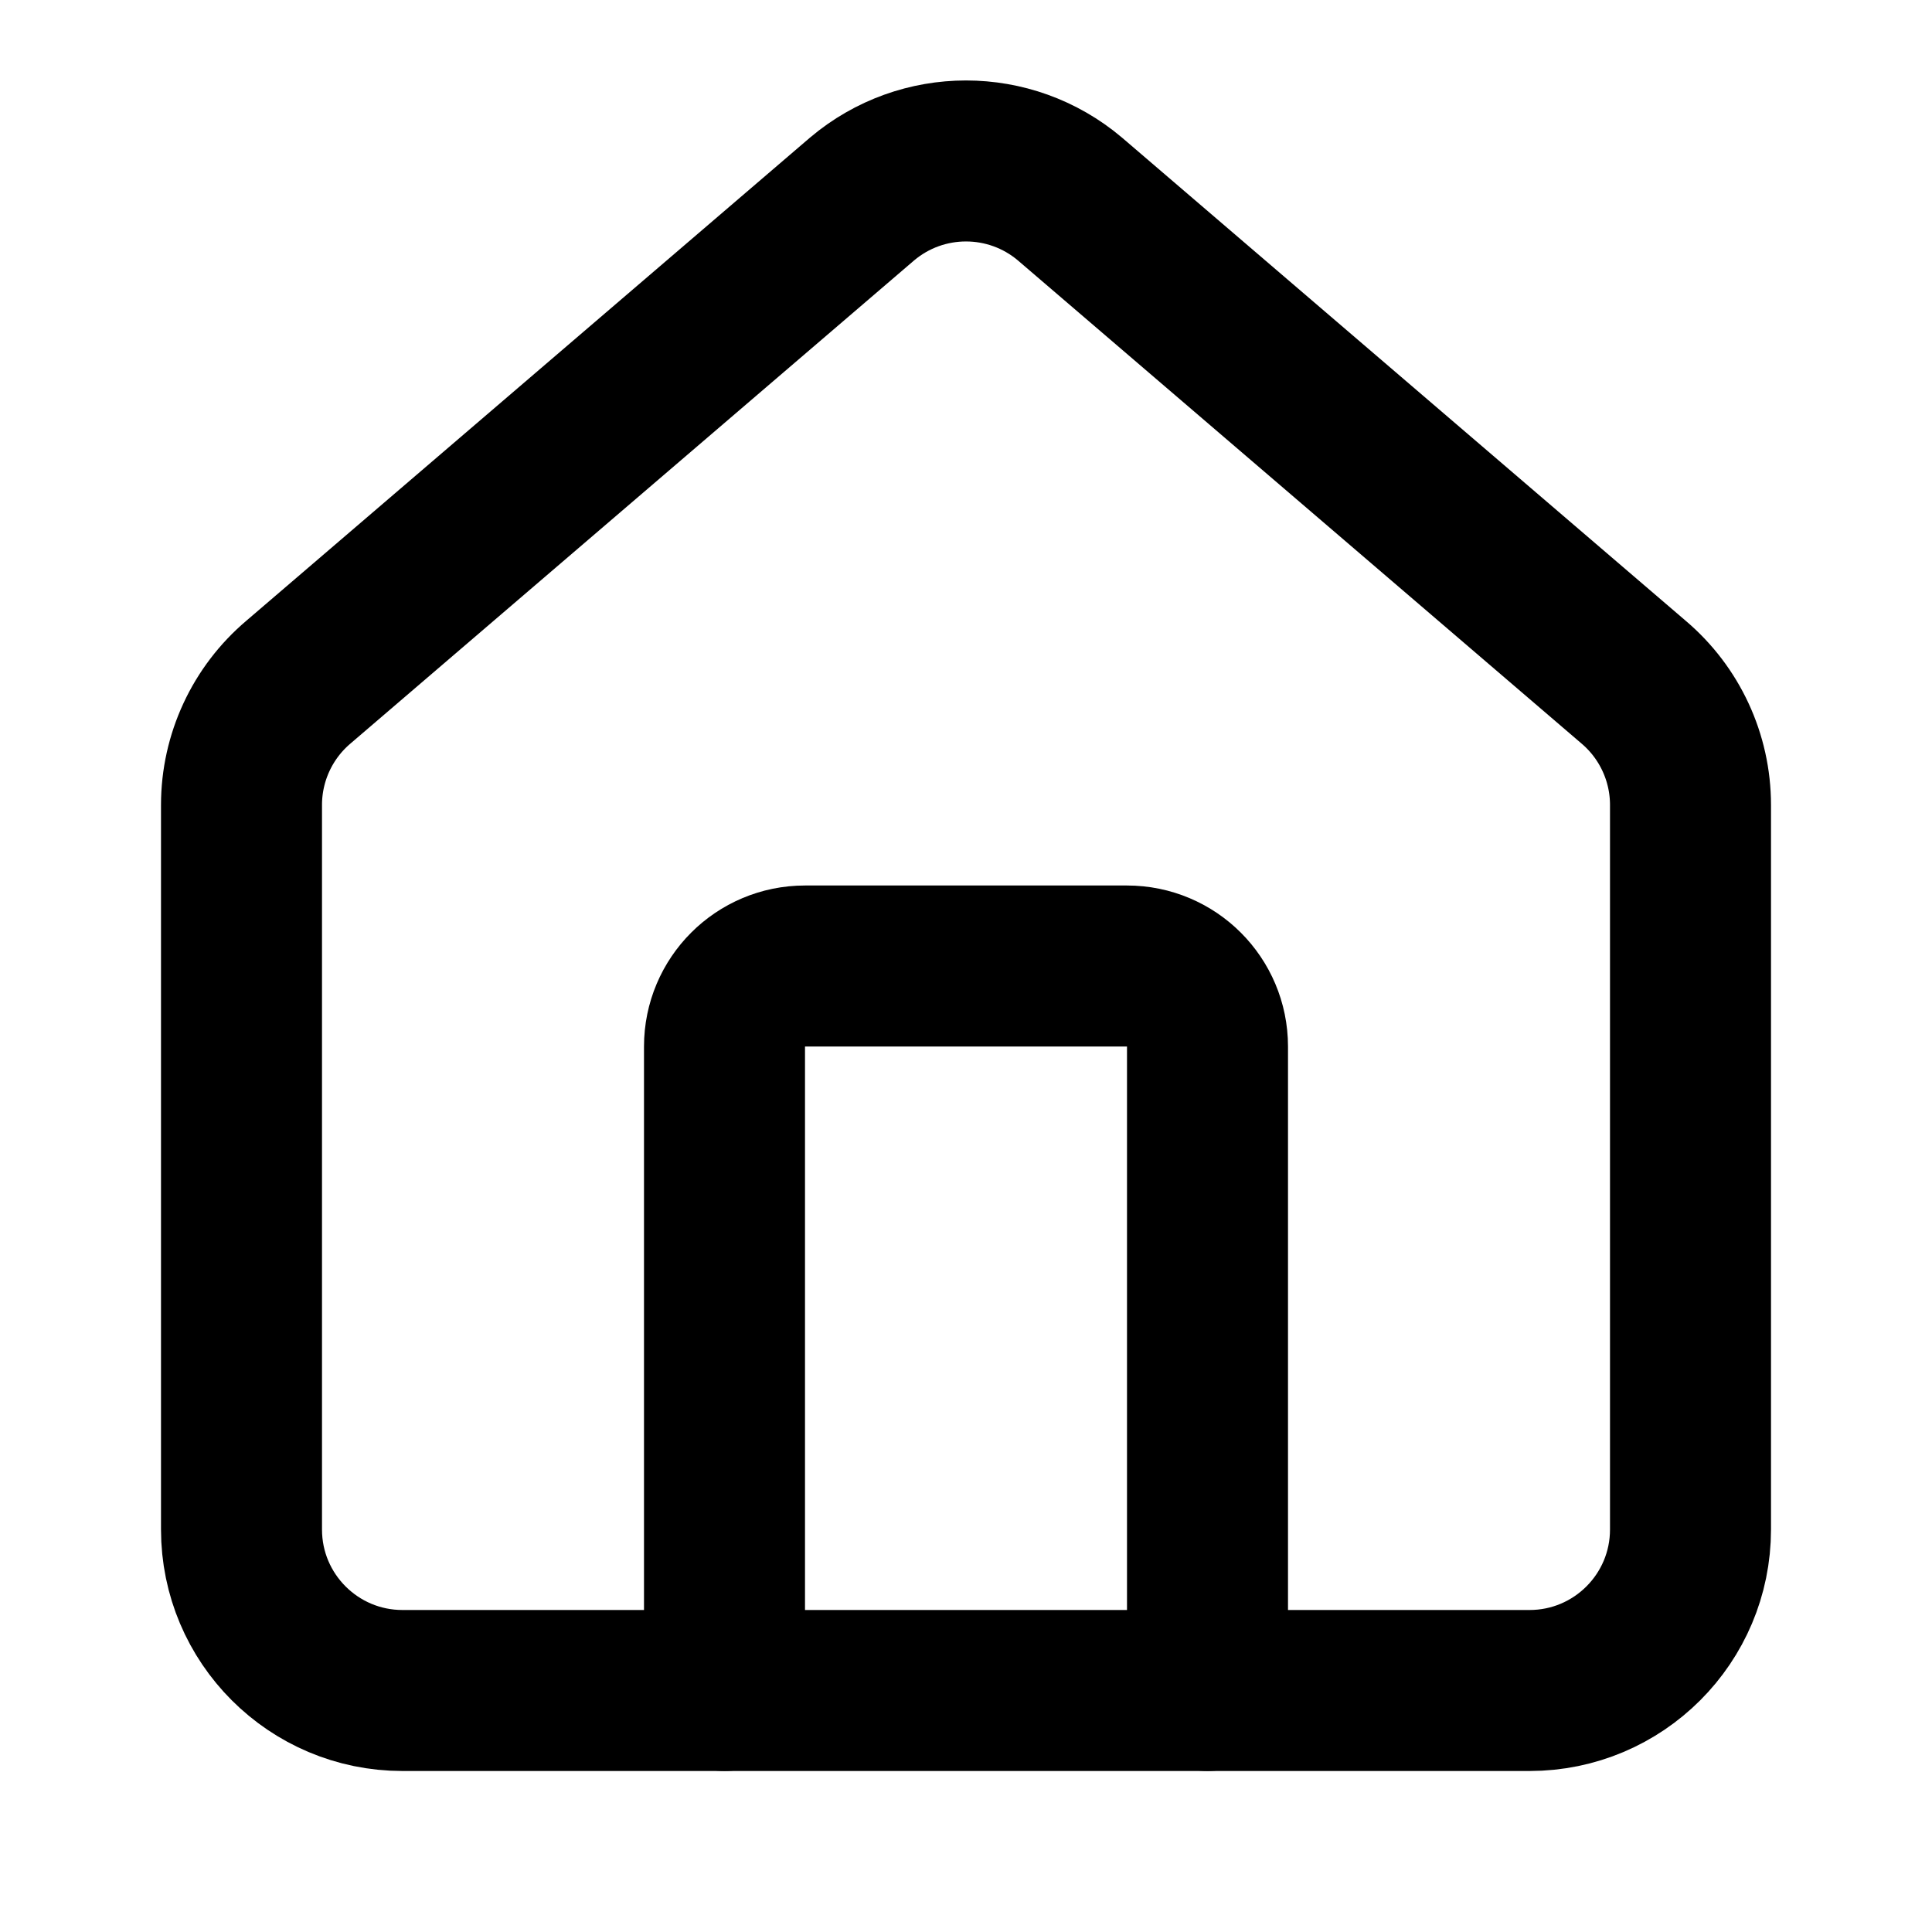
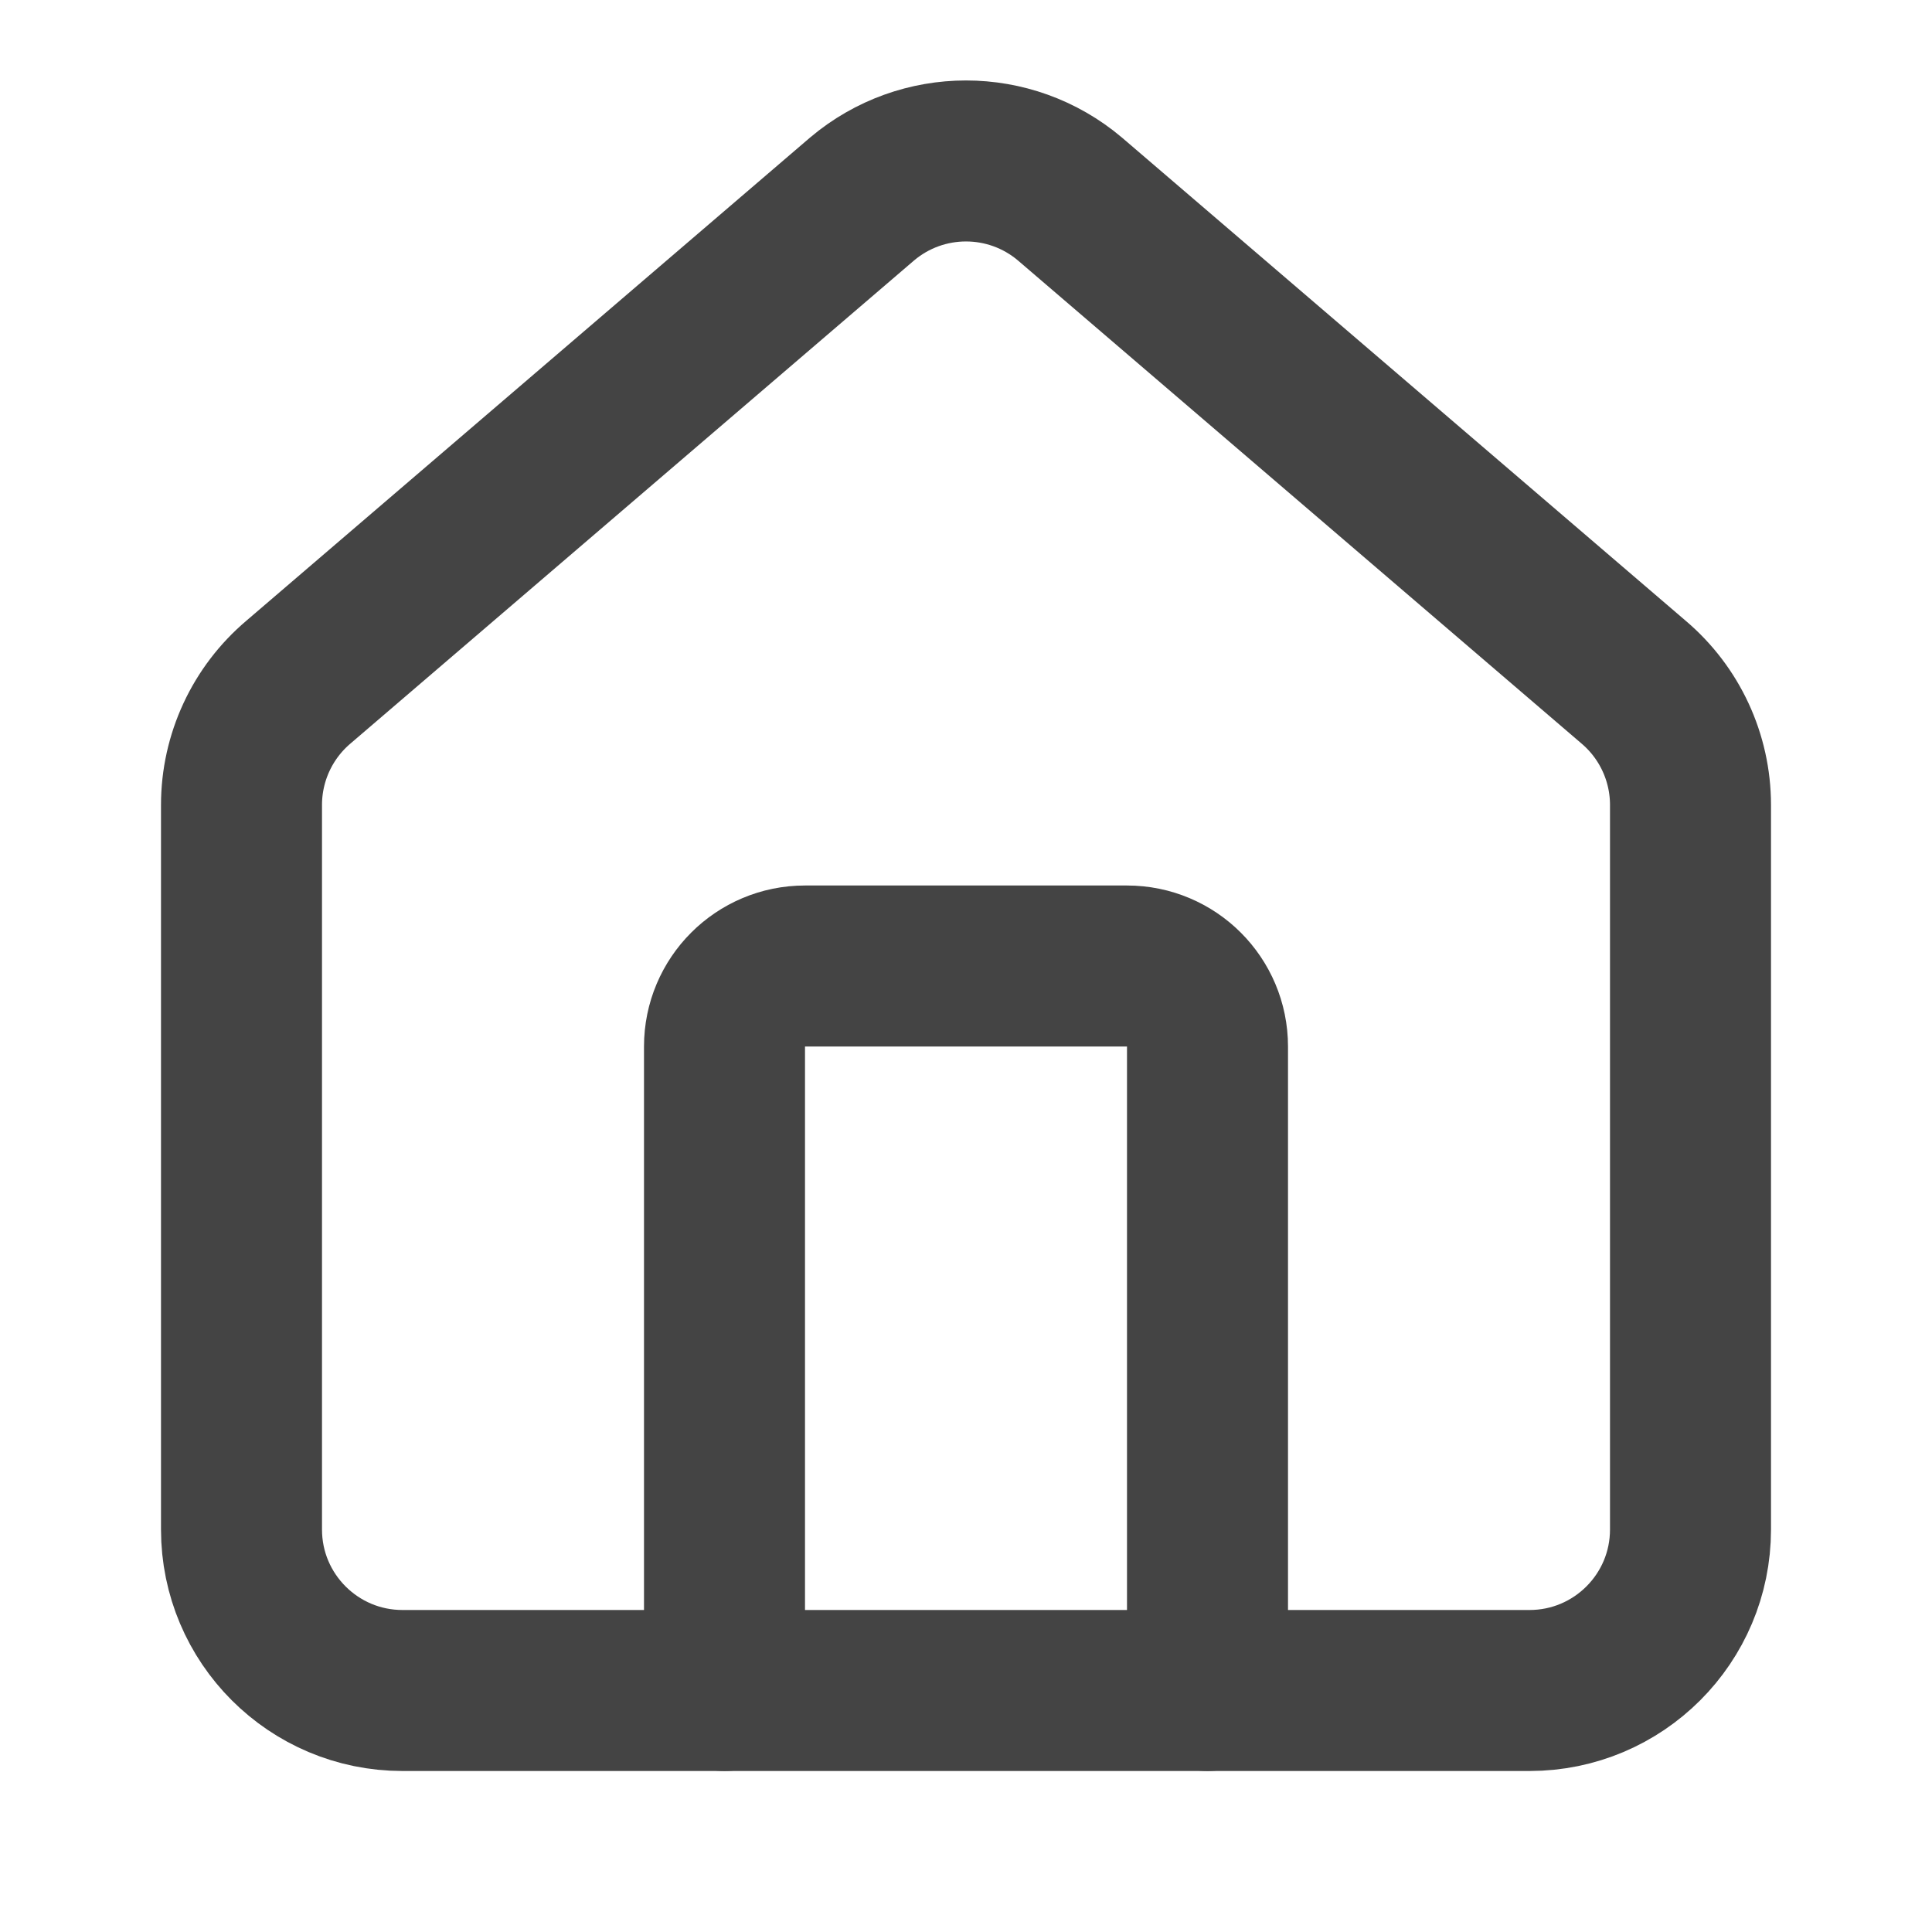
- <svg xmlns="http://www.w3.org/2000/svg" width="24" height="24" viewBox="0 0 24 24" fill="none" stroke="#000000" stroke-width="2" stroke-linecap="round" stroke-linejoin="round" class="lucide lucide-house-icon lucide-house">
+ <svg xmlns="http://www.w3.org/2000/svg" width="24" height="24" viewBox="0 0 24 24" fill="none" stroke="#444444" stroke-width="2" stroke-linecap="round" stroke-linejoin="round" class="lucide lucide-house-icon lucide-house">
  <path d="M15 21v-8a1 1 0 0 0-1-1h-4a1 1 0 0 0-1 1v8" />
  <path d="M3 10a2 2 0 0 1 .709-1.528l7-6a2 2 0 0 1 2.582 0l7 6A2 2 0 0 1 21 10v9a2 2 0 0 1-2 2H5a2 2 0 0 1-2-2z" />
</svg>
